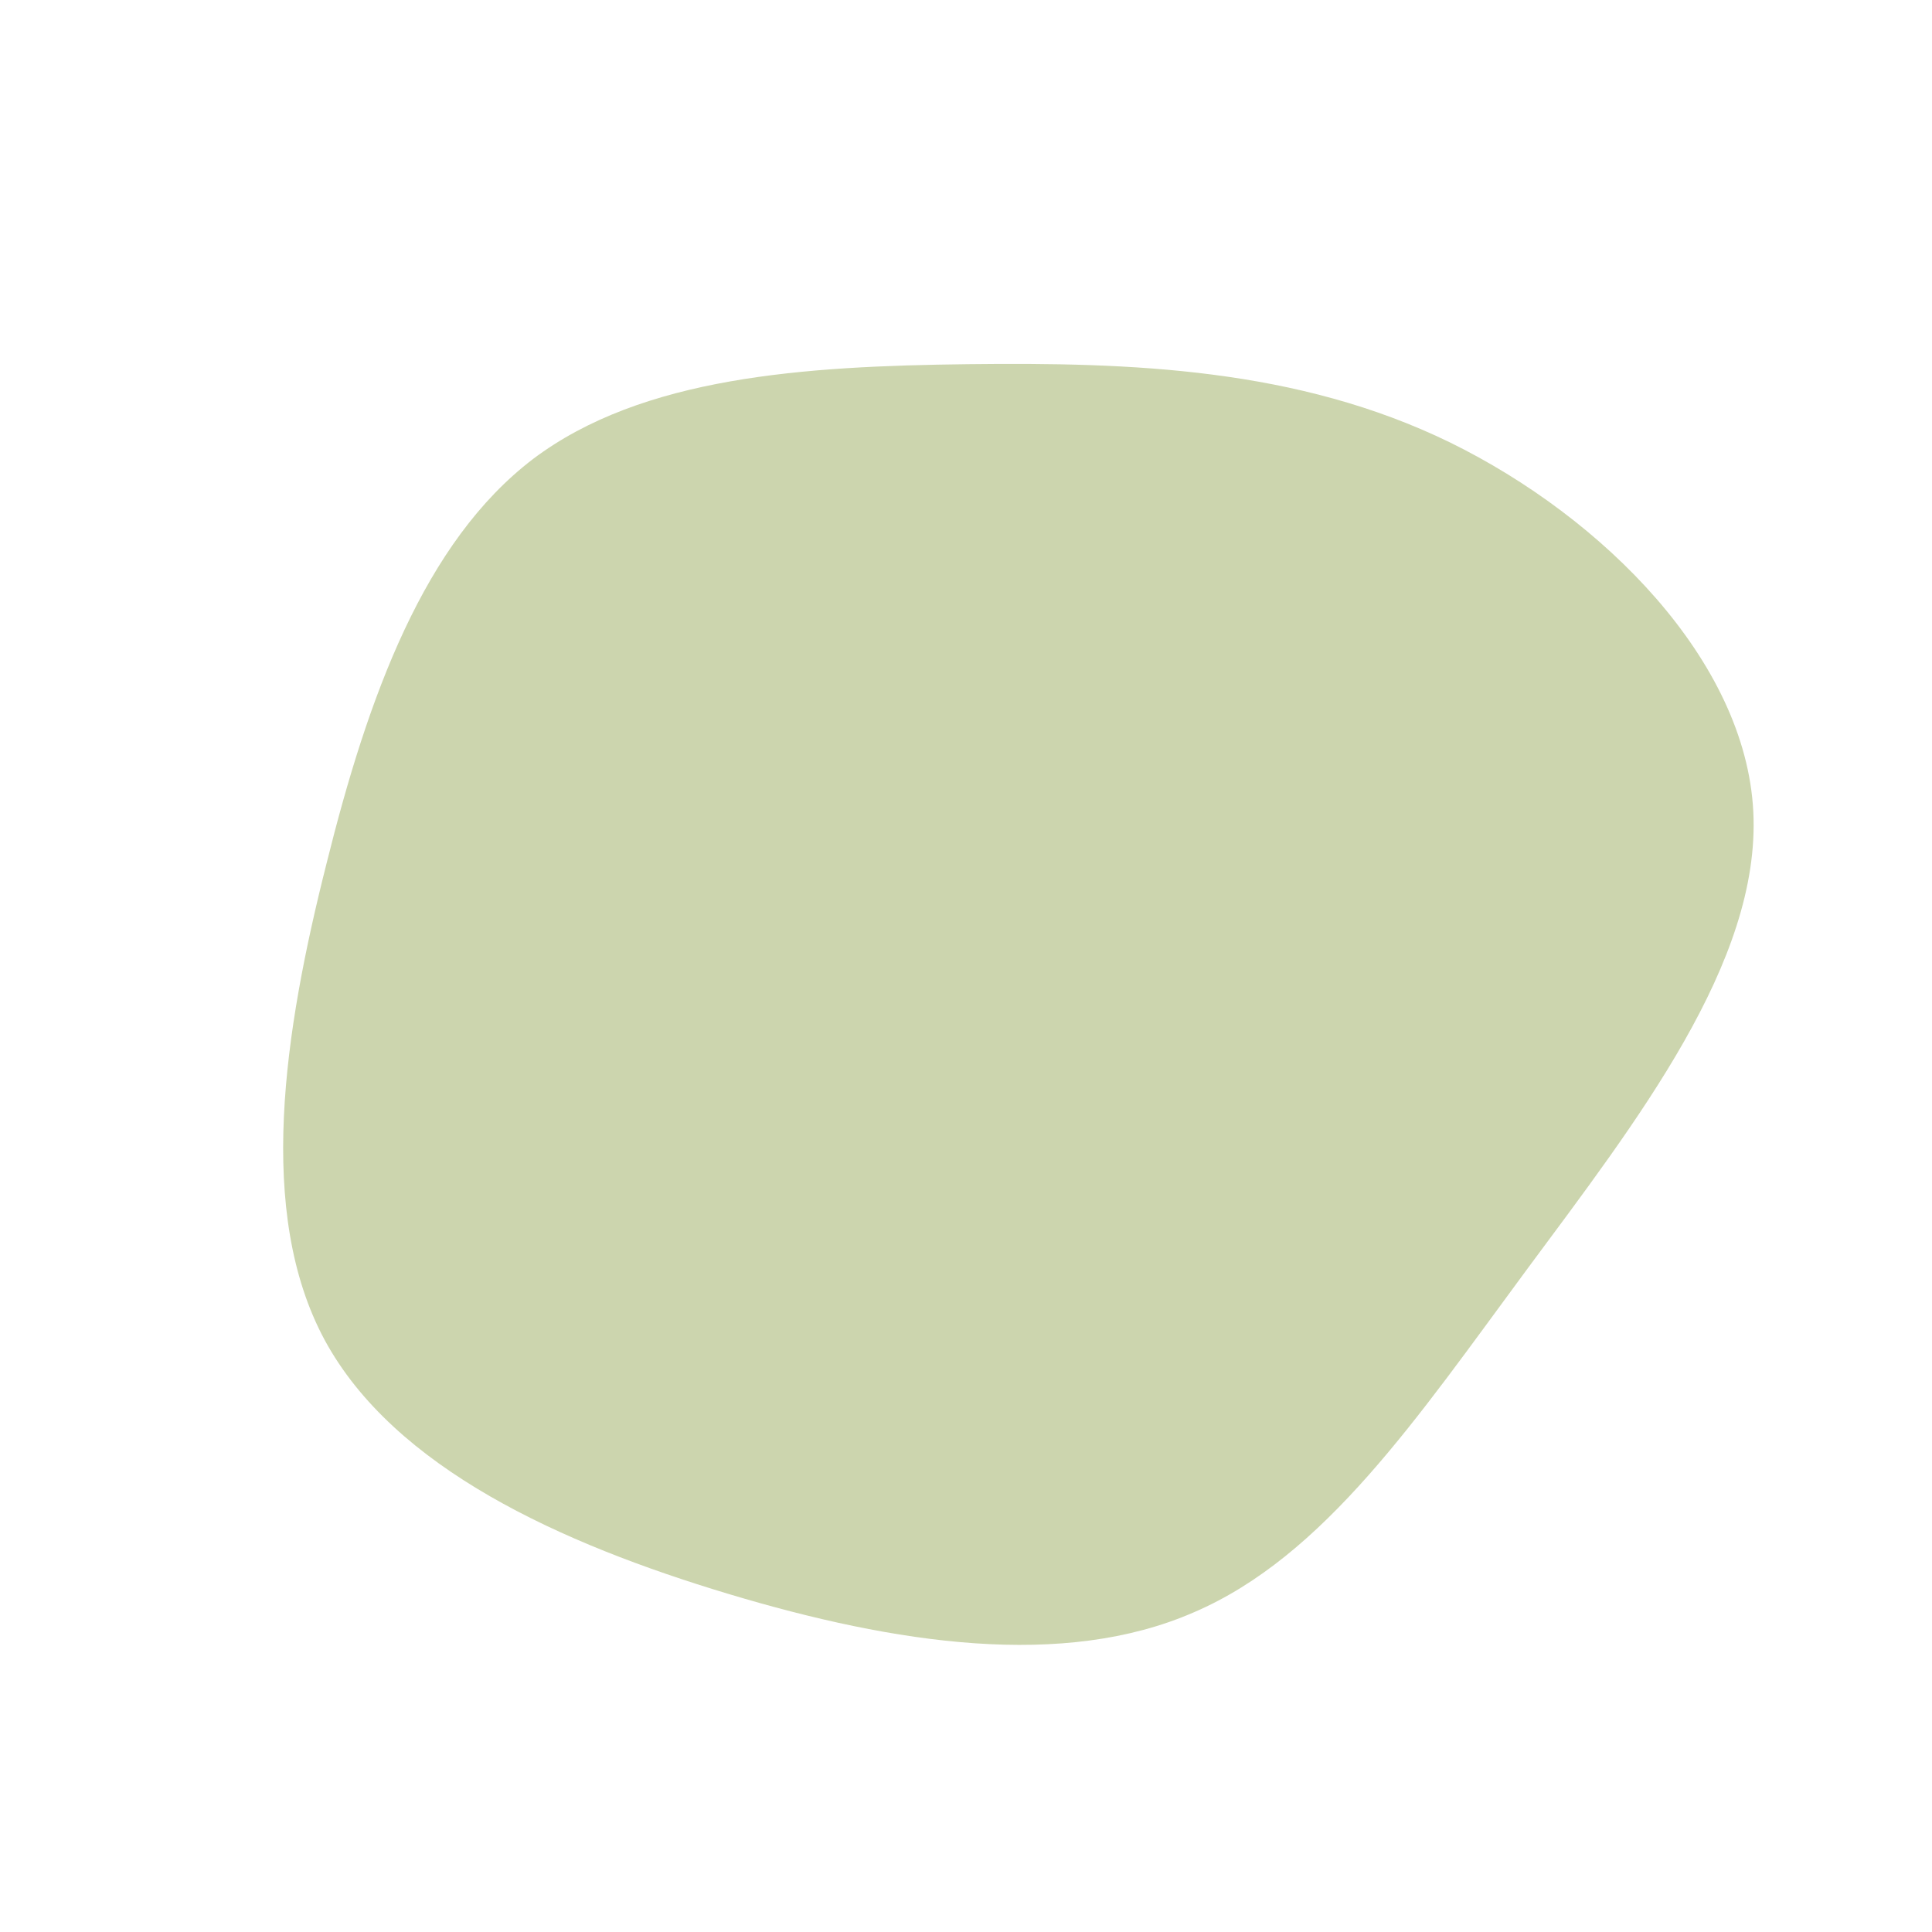
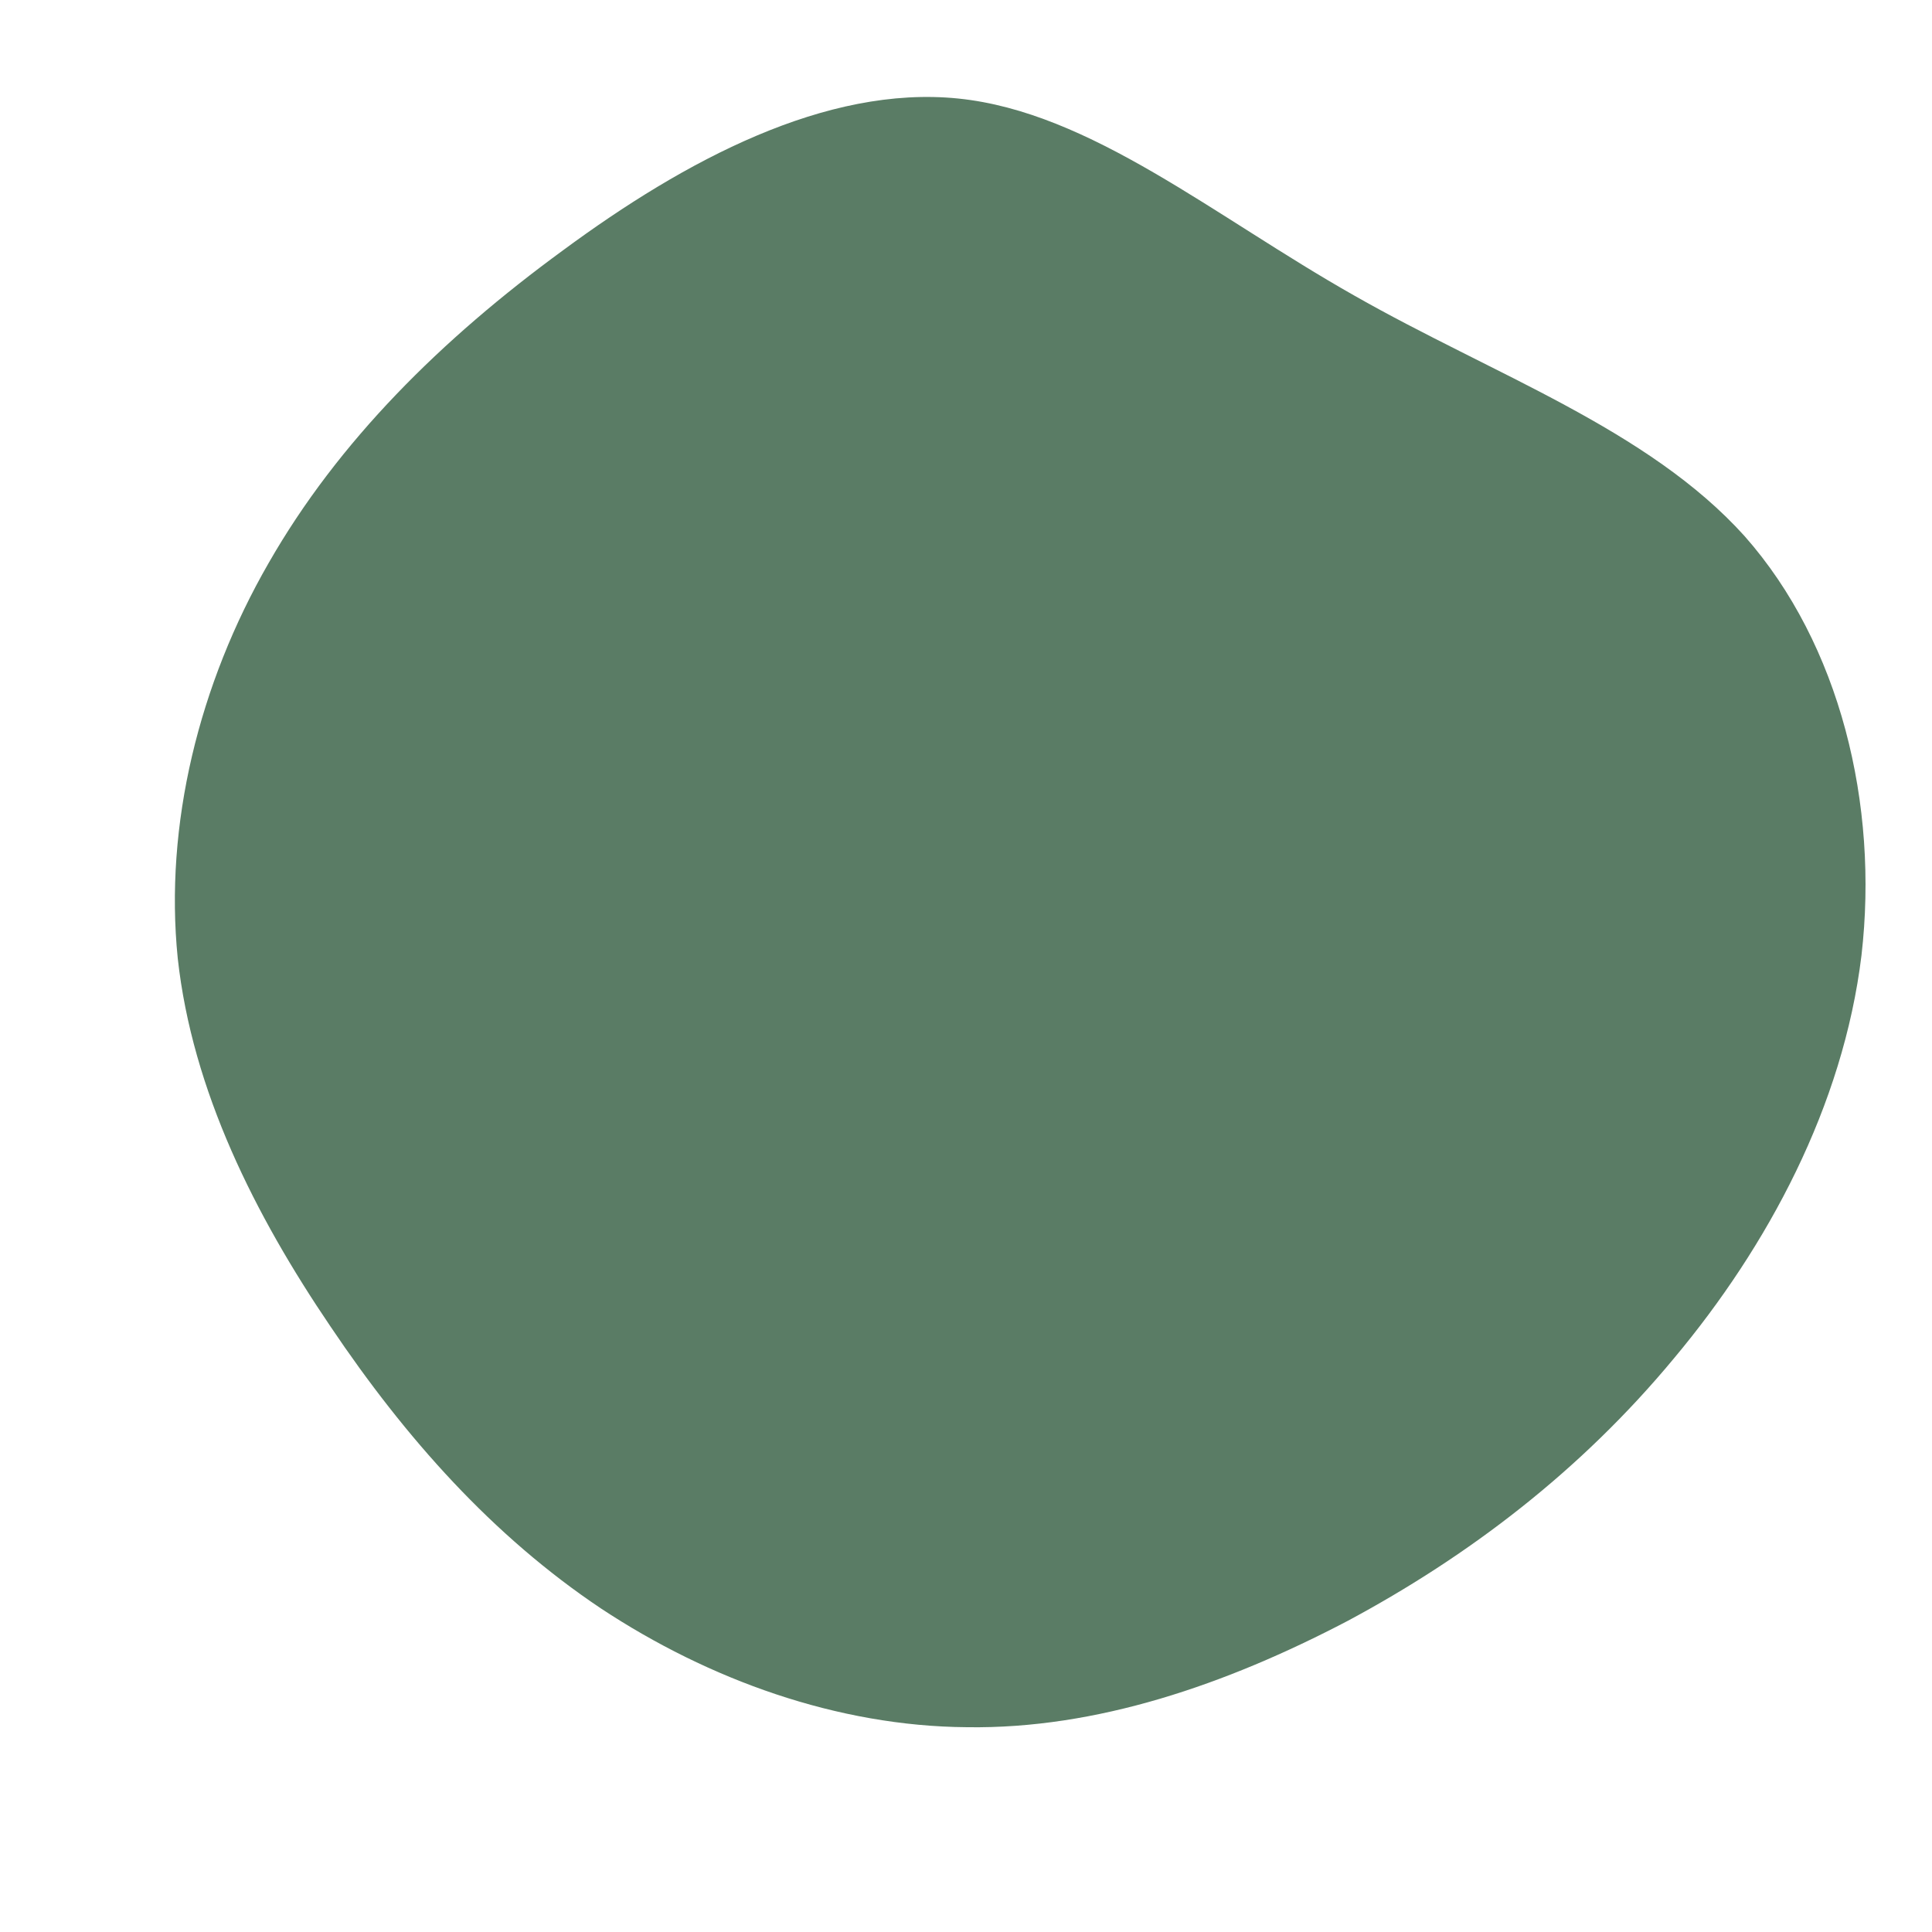
<svg xmlns="http://www.w3.org/2000/svg" viewBox="0 0 200 200">
-   <path fill="#CCD5AE" d="M50.1,-54.2C66,-46.4,80.7,-31.6,81.5,-16C82.3,-0.4,69.4,16.1,58,31.5C46.7,46.8,37.1,61.1,23.6,66.9C10.1,72.8,-7.3,70.2,-24.6,65C-41.9,59.8,-59.2,52,-66.4,38.7C-73.5,25.5,-70.6,6.8,-66.2,-10.6C-61.9,-27.9,-56.1,-43.9,-44.8,-52.5C-33.5,-61,-16.8,-62.1,0.2,-62.3C17.1,-62.5,34.3,-61.9,50.1,-54.2Z" transform="translate(100 100)" />
+   <path fill="#5A7C65" d="M40.2,-69.4C54.6,-61.2,70.6,-55.6,80.6,-44.5C90.5,-33.3,94.5,-16.7,92.7,-1.1C90.8,14.5,83,29,73.3,40.6C63.6,52.3,52,61.1,39.5,67.8C26.9,74.4,13.5,79,0.1,78.8C-13.3,78.7,-26.6,73.9,-37.8,66.5C-49,59,-58,48.9,-65.8,37.3C-73.6,25.8,-80.1,12.9,-81.6,-0.8C-83,-14.6,-79.4,-29.2,-72.2,-41.7C-65,-54.3,-54.3,-64.9,-41.7,-74.1C-29.1,-83.4,-14.5,-91.2,-0.8,-89.8C12.9,-88.4,25.7,-77.6,40.2,-69.4Z" transform="translate(100 100)" />
</svg>
